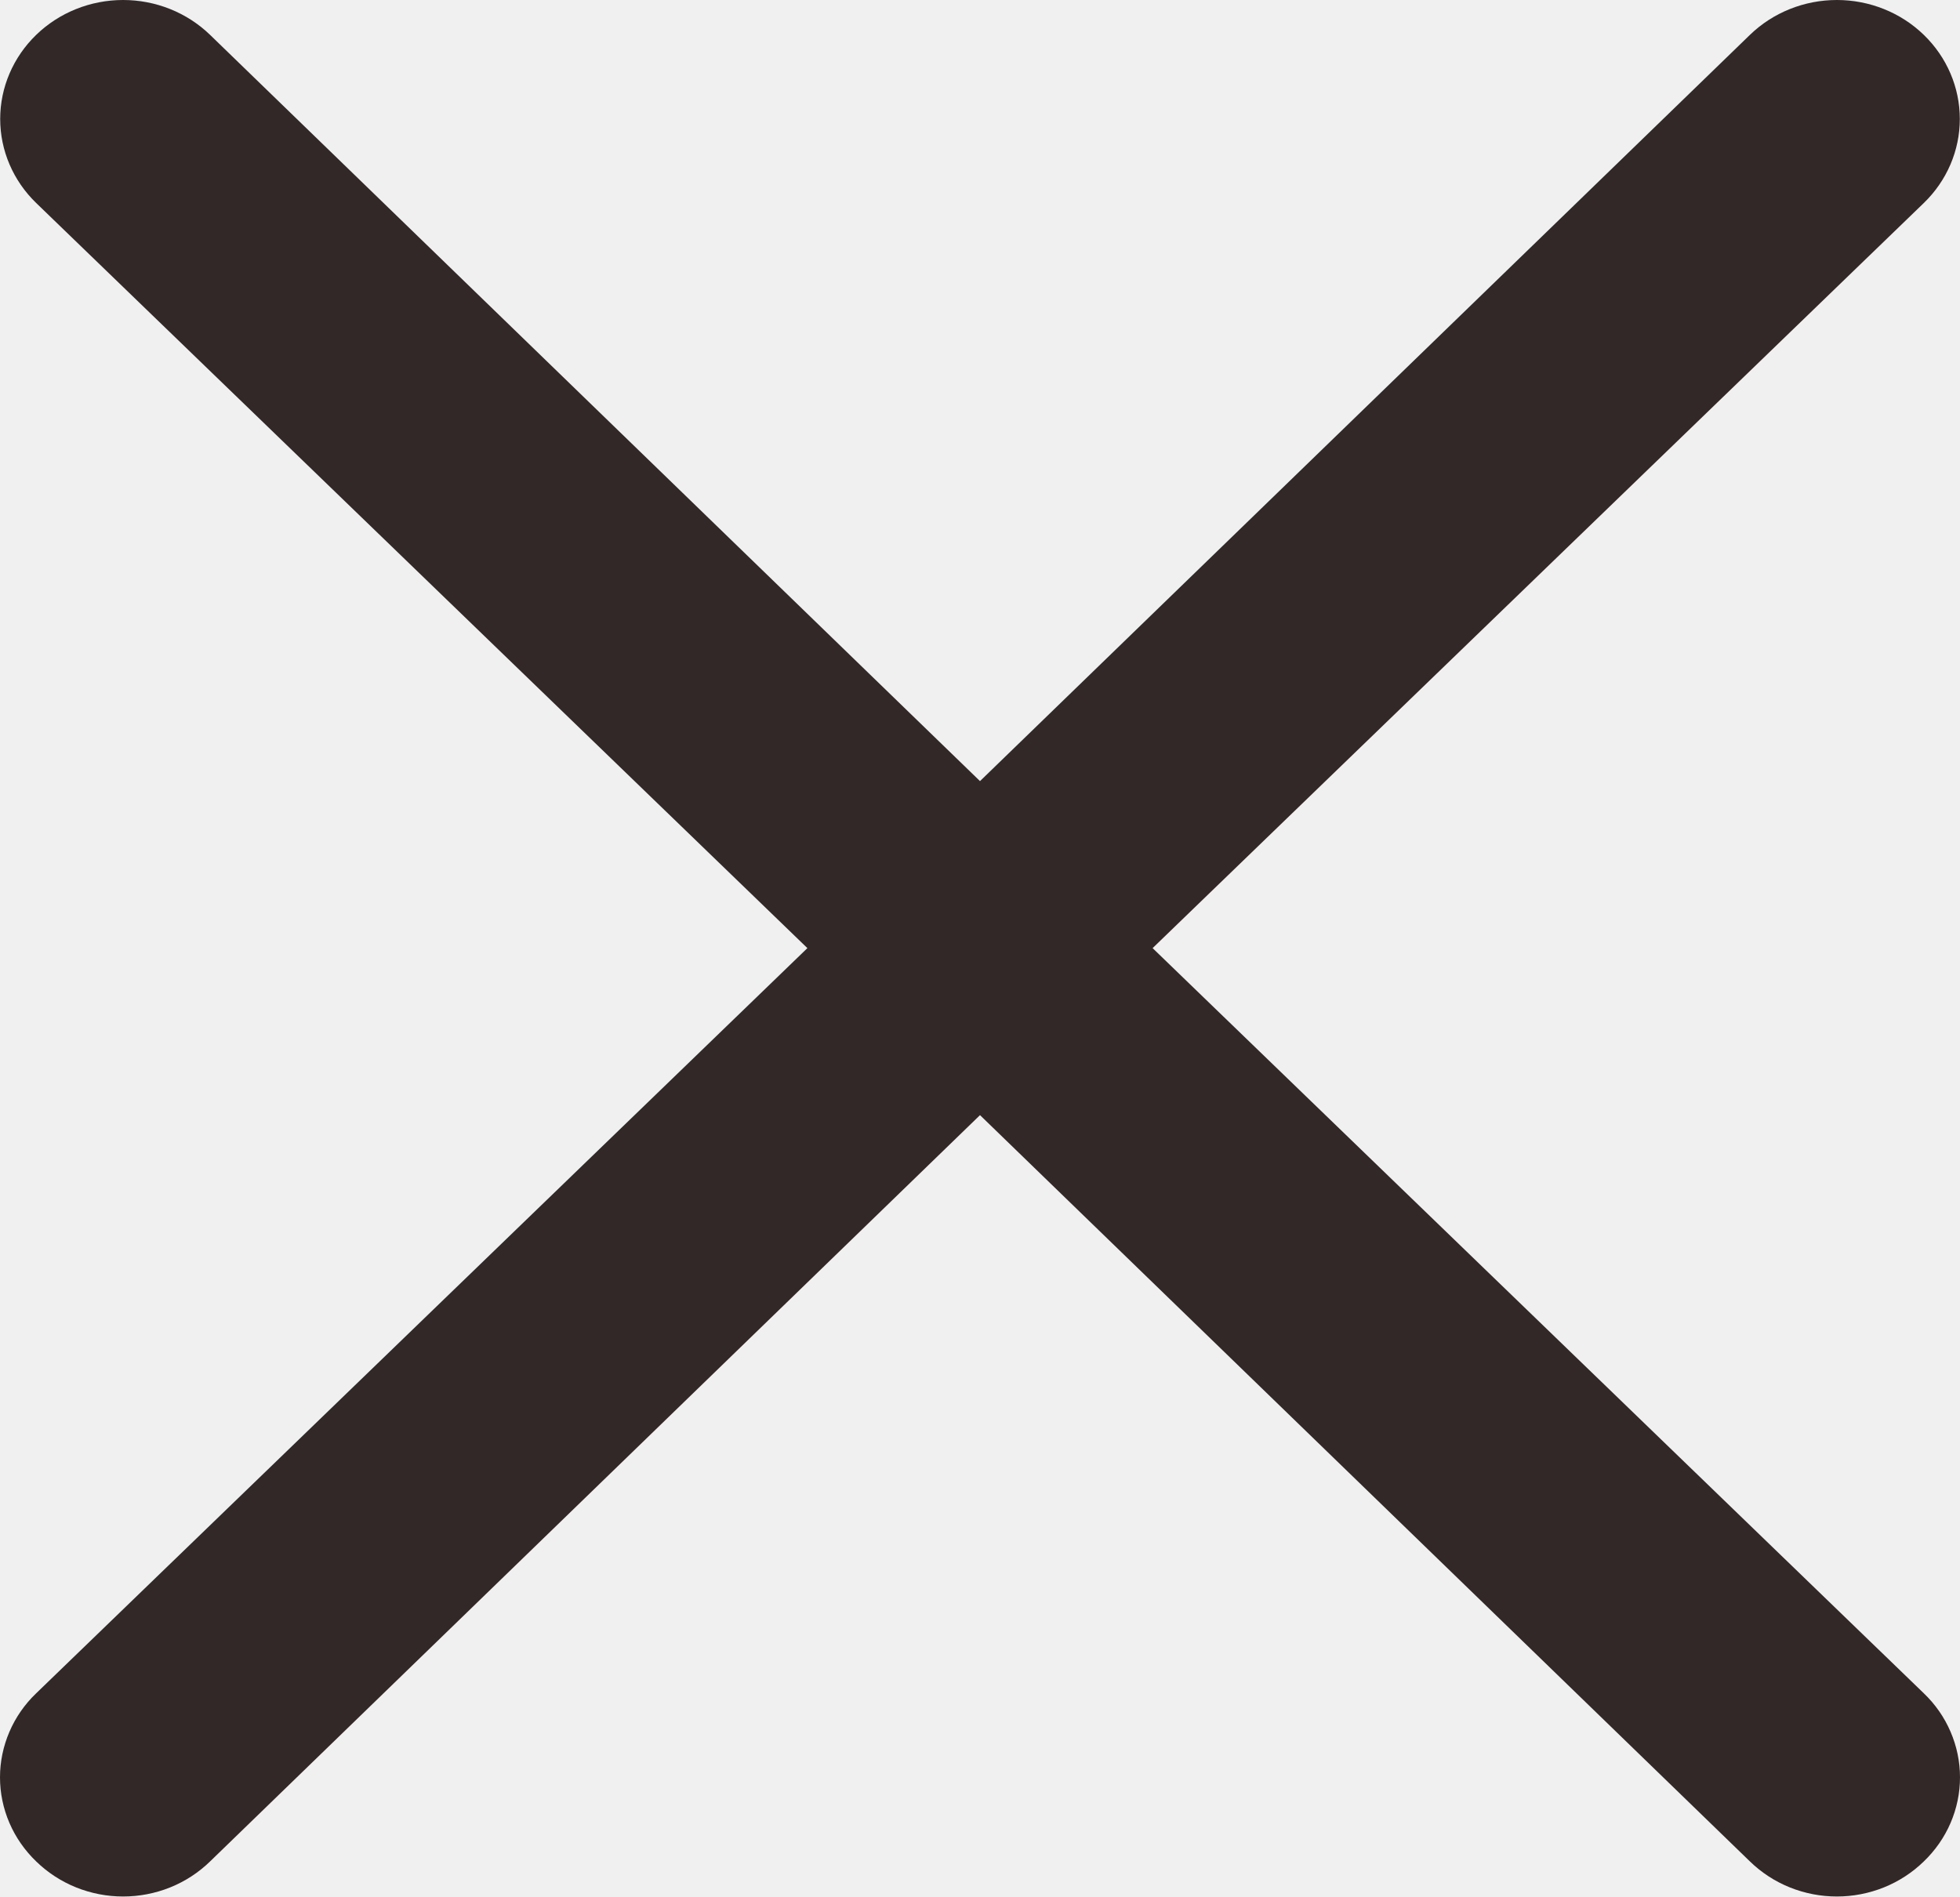
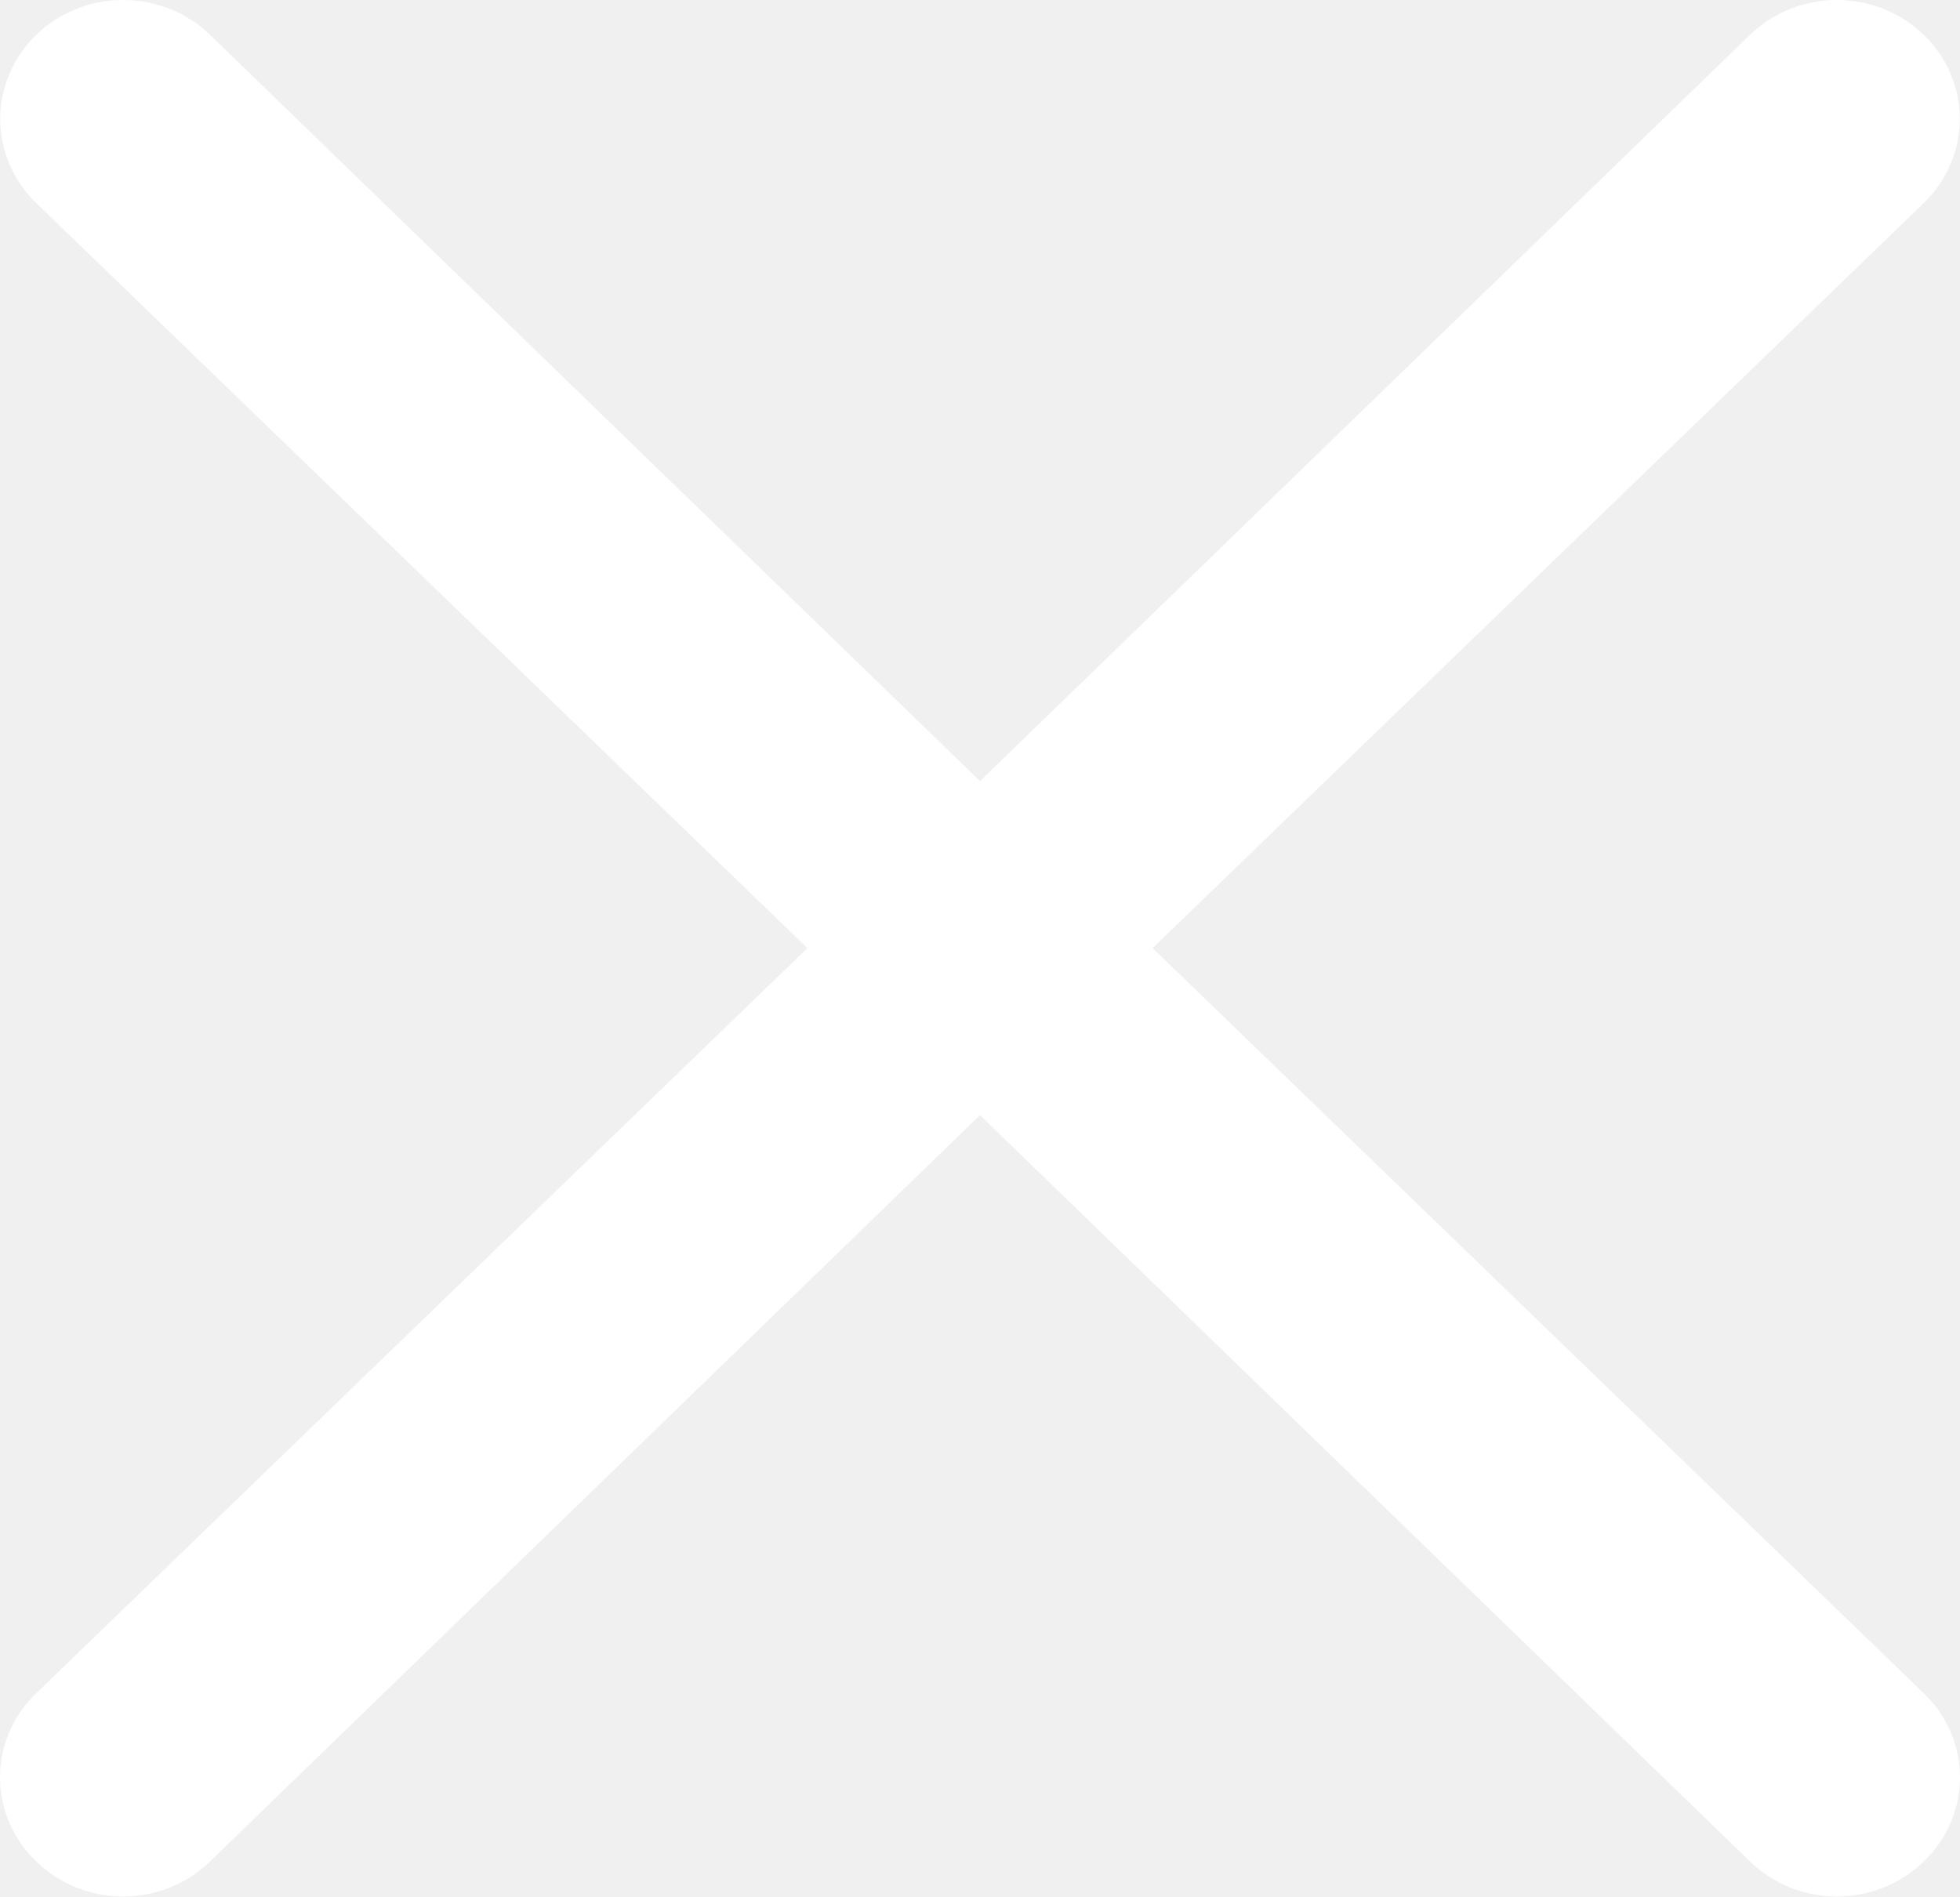
<svg xmlns="http://www.w3.org/2000/svg" width="31" height="30" viewBox="0 0 31 30" fill="none">
-   <path d="M18.23 14.998L30.427 3.212C30.792 2.859 30.997 2.381 30.997 1.882C30.997 1.383 30.792 0.904 30.427 0.551C30.063 0.198 29.568 0 29.053 0C28.537 0 28.043 0.198 27.678 0.551L15.5 12.356L3.322 0.551C2.957 0.198 2.463 4.43041e-07 1.947 4.46759e-07C1.432 4.50477e-07 0.937 0.198 0.573 0.551C0.208 0.904 0.003 1.383 0.003 1.882C0.003 2.381 0.208 2.859 0.573 3.212L12.77 14.998L0.573 26.785C0.391 26.959 0.247 27.166 0.149 27.395C0.051 27.623 0 27.868 0 28.115C0 28.363 0.051 28.608 0.149 28.836C0.247 29.064 0.391 29.271 0.573 29.446C0.753 29.621 0.967 29.761 1.203 29.856C1.439 29.951 1.692 30 1.947 30C2.203 30 2.456 29.951 2.692 29.856C2.928 29.761 3.142 29.621 3.322 29.446L15.5 17.64L27.678 29.446C27.858 29.621 28.072 29.761 28.308 29.856C28.544 29.951 28.797 30 29.053 30C29.308 30 29.561 29.951 29.797 29.856C30.033 29.761 30.247 29.621 30.427 29.446C30.609 29.271 30.753 29.064 30.851 28.836C30.949 28.608 31 28.363 31 28.115C31 27.868 30.949 27.623 30.851 27.395C30.753 27.166 30.609 26.959 30.427 26.785L18.23 14.998Z" fill="#322828" />
+   <path d="M18.23 14.998L30.427 3.212C30.792 2.859 30.997 2.381 30.997 1.882C30.997 1.383 30.792 0.904 30.427 0.551C30.063 0.198 29.568 0 29.053 0C28.537 0 28.043 0.198 27.678 0.551L15.5 12.356L3.322 0.551C2.957 0.198 2.463 4.43041e-07 1.947 4.46759e-07C1.432 4.50477e-07 0.937 0.198 0.573 0.551C0.208 0.904 0.003 1.383 0.003 1.882C0.003 2.381 0.208 2.859 0.573 3.212L12.77 14.998L0.573 26.785C0.391 26.959 0.247 27.166 0.149 27.395C0.051 27.623 0 27.868 0 28.115C0 28.363 0.051 28.608 0.149 28.836C0.247 29.064 0.391 29.271 0.573 29.446C0.753 29.621 0.967 29.761 1.203 29.856C1.439 29.951 1.692 30 1.947 30C2.203 30 2.456 29.951 2.692 29.856C2.928 29.761 3.142 29.621 3.322 29.446L15.5 17.64L27.678 29.446C27.858 29.621 28.072 29.761 28.308 29.856C28.544 29.951 28.797 30 29.053 30C29.308 30 29.561 29.951 29.797 29.856C30.033 29.761 30.247 29.621 30.427 29.446C30.609 29.271 30.753 29.064 30.851 28.836C30.949 28.608 31 28.363 31 28.115C31 27.868 30.949 27.623 30.851 27.395C30.753 27.166 30.609 26.959 30.427 26.785L18.23 14.998Z" fill="white" />
</svg>
